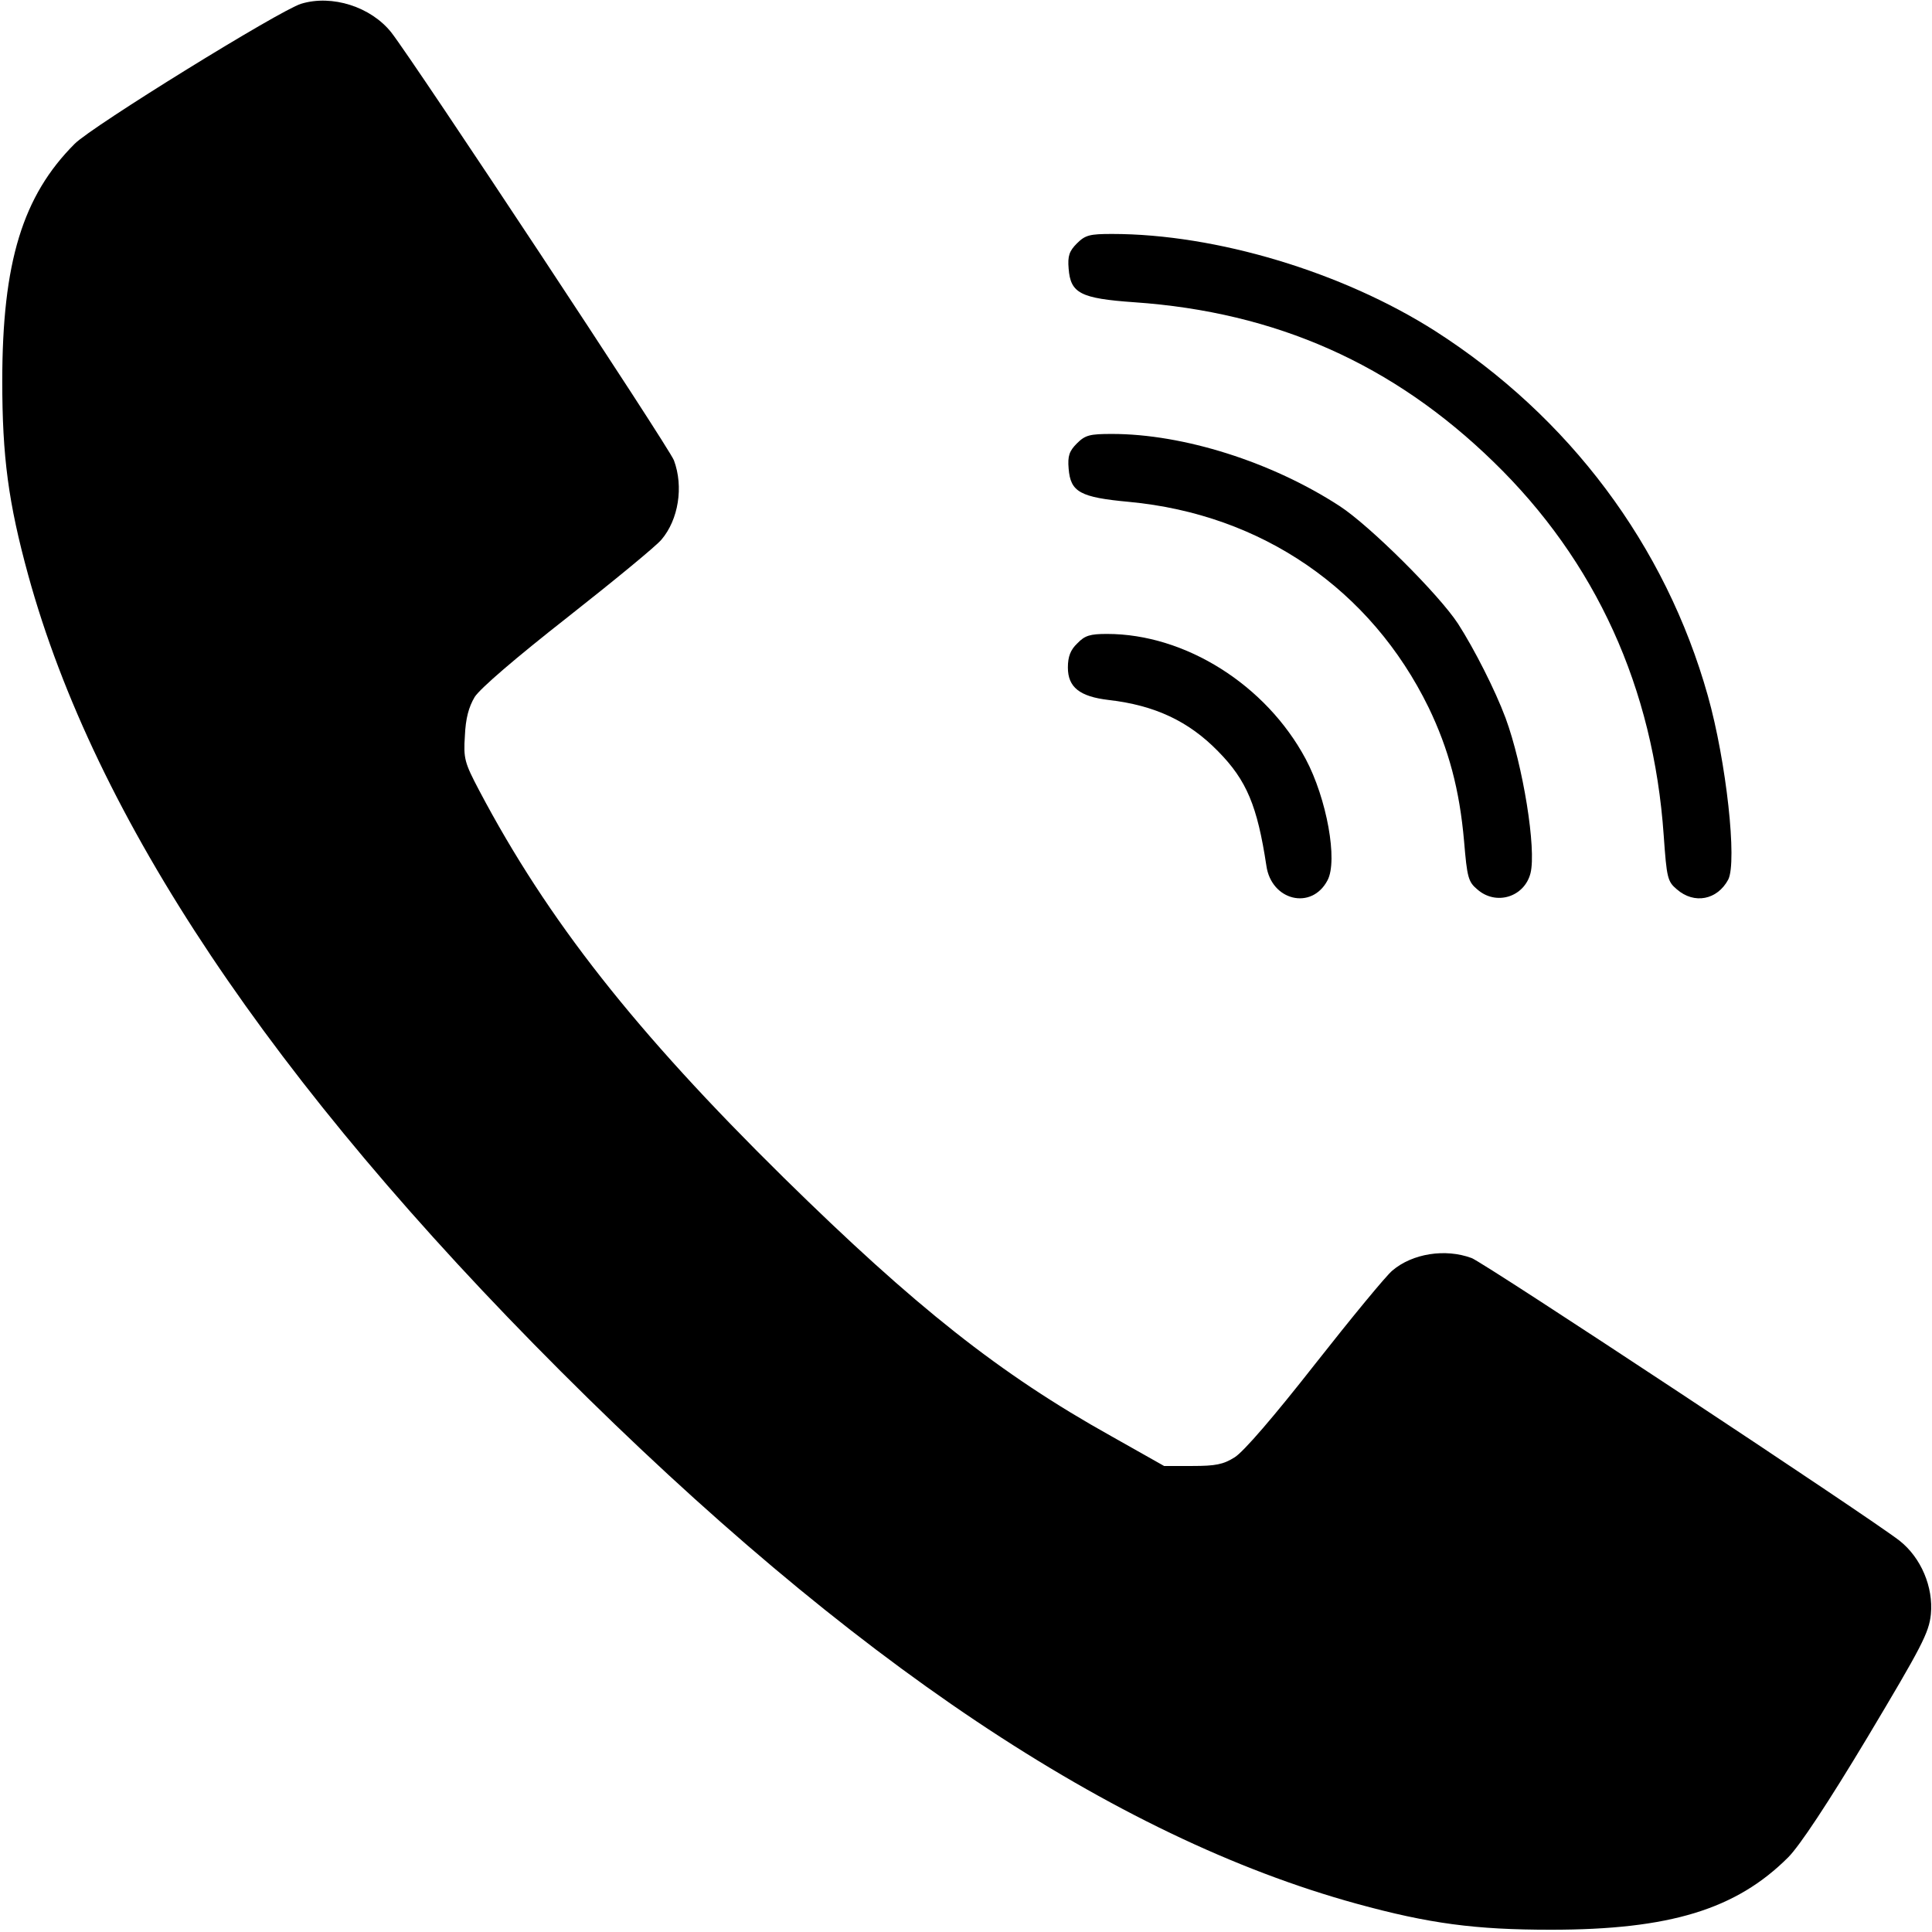
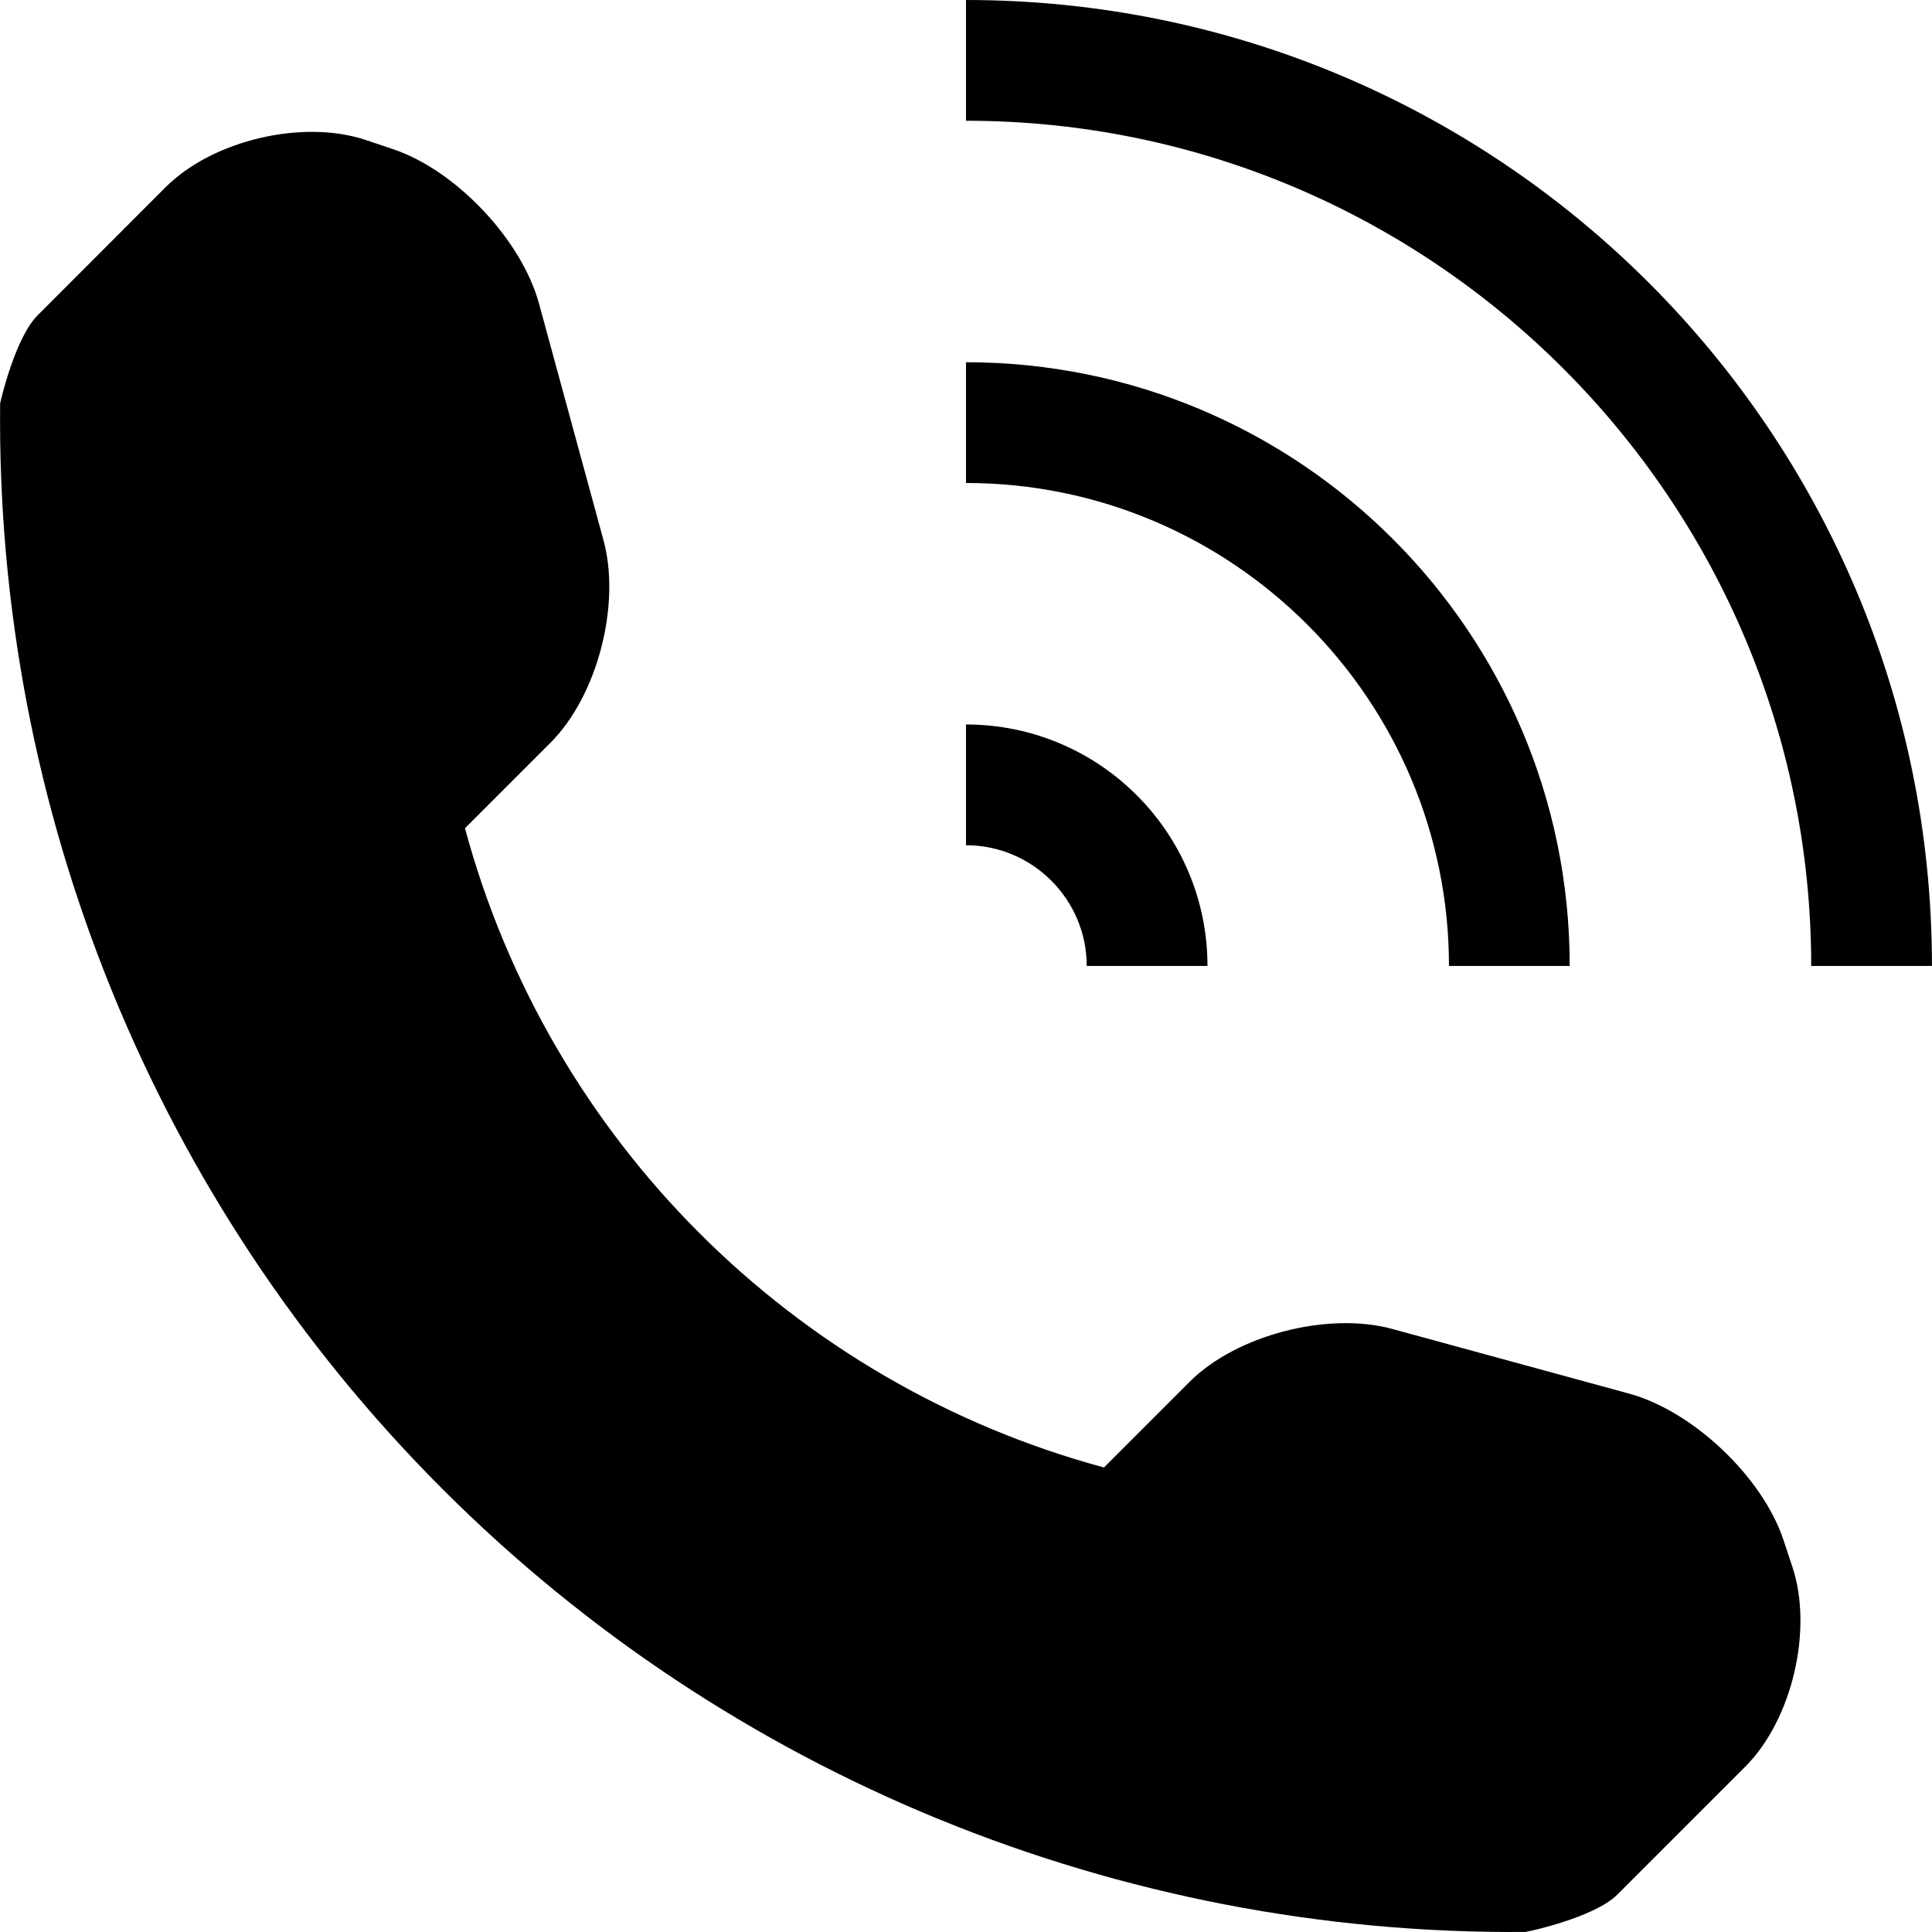
- <svg xmlns="http://www.w3.org/2000/svg" version="1.0" width="512pt" height="512pt" viewBox="0 0 512 512" preserveAspectRatio="xMidYMid meet">
-   <g transform="translate(0,512) scale(0.1,-0.1)" fill="#000000" stroke="none">
-     <path d="M798 5110 c-56 -17 -553 -324 -600 -371 -138 -138 -192 -314 -192 -629 0 -200 16 -322 69 -515 177 -643 644 -1342 1411 -2109 768 -768 1465 -1234 2109 -1411 193 -53 315 -69 515 -69 315 0 491 54 629 192 30 30 105 143 210 318 144 241 163 277 168 326 7 72 -26 150 -83 195 -81 63 -1101 737 -1134 749 -70 26 -157 12 -210 -33 -17 -14 -109 -126 -205 -248 -109 -139 -189 -232 -213 -247 -30 -19 -51 -23 -112 -23 l-75 0 -140 79 c-296 165 -520 343 -868 685 -393 387 -626 683 -807 1026 -39 74 -42 85 -38 145 2 46 10 76 26 103 15 23 108 103 247 212 122 96 234 188 248 205 45 53 59 140 33 210 -12 33 -686 1053 -749 1134 -54 68 -157 101 -239 76z" />
-     <path d="M2854 4475 c-20 -20 -25 -33 -22 -67 5 -65 31 -79 174 -89 376 -26 686 -164 952 -423 271 -263 424 -599 451 -990 8 -113 10 -122 35 -143 46 -40 107 -28 136 26 24 47 -5 313 -54 487 -112 399 -368 740 -723 967 -245 156 -580 257 -856 257 -59 0 -71 -3 -93 -25z" />
-     <path d="M2854 3945 c-20 -20 -25 -33 -22 -67 5 -62 30 -76 160 -88 352 -33 641 -232 794 -545 53 -110 82 -217 94 -355 8 -95 11 -107 35 -127 50 -44 125 -20 141 43 16 64 -20 286 -66 411 -28 75 -83 183 -126 250 -51 78 -234 260 -314 312 -180 117 -414 191 -603 191 -59 0 -71 -3 -93 -25z" />
-     <path d="M2855 3415 c-18 -17 -25 -35 -25 -64 0 -52 31 -77 108 -86 122 -14 212 -56 290 -136 76 -77 104 -145 128 -303 13 -93 120 -119 162 -39 28 52 -2 217 -58 322 -105 196 -319 331 -526 331 -45 0 -59 -4 -79 -25z" />
+ <svg xmlns="http://www.w3.org/2000/svg" version="1.1" id="Capa_1" x="0px" y="0px" width="512.001px" height="512.001px" viewBox="0 0 512.001 512.001" style="enable-background:new 0 0 512.001 512.001;" xml:space="preserve">
+   <g>
+     <path d="M462.491,468.206l-33.938,33.937c-6.062,6.031-23.812,9.844-24.343,9.844c-107.435,0.905-210.869-41.279-286.882-117.31   C41.097,318.46-1.136,214.619,0.036,106.872c0-0.063,3.891-17.312,9.938-23.312l33.937-33.968   c12.453-12.437,36.295-18.062,52.998-12.5l7.156,2.406c16.703,5.562,34.155,23.999,38.78,40.967l17.093,62.717   c4.64,17-1.594,41.186-14.031,53.623l-22.687,22.687c22.25,82.467,86.919,147.121,169.339,169.402l22.687-22.688   c12.438-12.438,36.687-18.656,53.687-14.031l62.718,17.125c16.937,4.594,35.374,22.03,40.968,38.748l2.375,7.156   C480.552,431.926,474.928,455.769,462.491,468.206z M287.996,255.993h31.999c0-35.343-28.655-63.998-63.998-63.998v31.999   C273.636,223.994,287.996,238.368,287.996,255.993z M415.992,255.993c0-88.373-71.623-159.996-159.995-159.996v32   c70.591,0,127.996,57.436,127.996,127.996H415.992z M255.997,0v31.999c123.496,0,223.993,100.497,223.993,223.994h31.999   C511.989,114.622,397.368,0,255.997,0z" />
  </g>
+   <g>
+ </g>
+   <g>
+ </g>
+   <g>
+ </g>
+   <g>
+ </g>
+   <g>
+ </g>
+   <g>
+ </g>
+   <g>
+ </g>
+   <g>
+ </g>
+   <g>
+ </g>
+   <g>
+ </g>
+   <g>
+ </g>
+   <g>
+ </g>
+   <g>
+ </g>
+   <g>
+ </g>
+   <g>
+ </g>
</svg>
